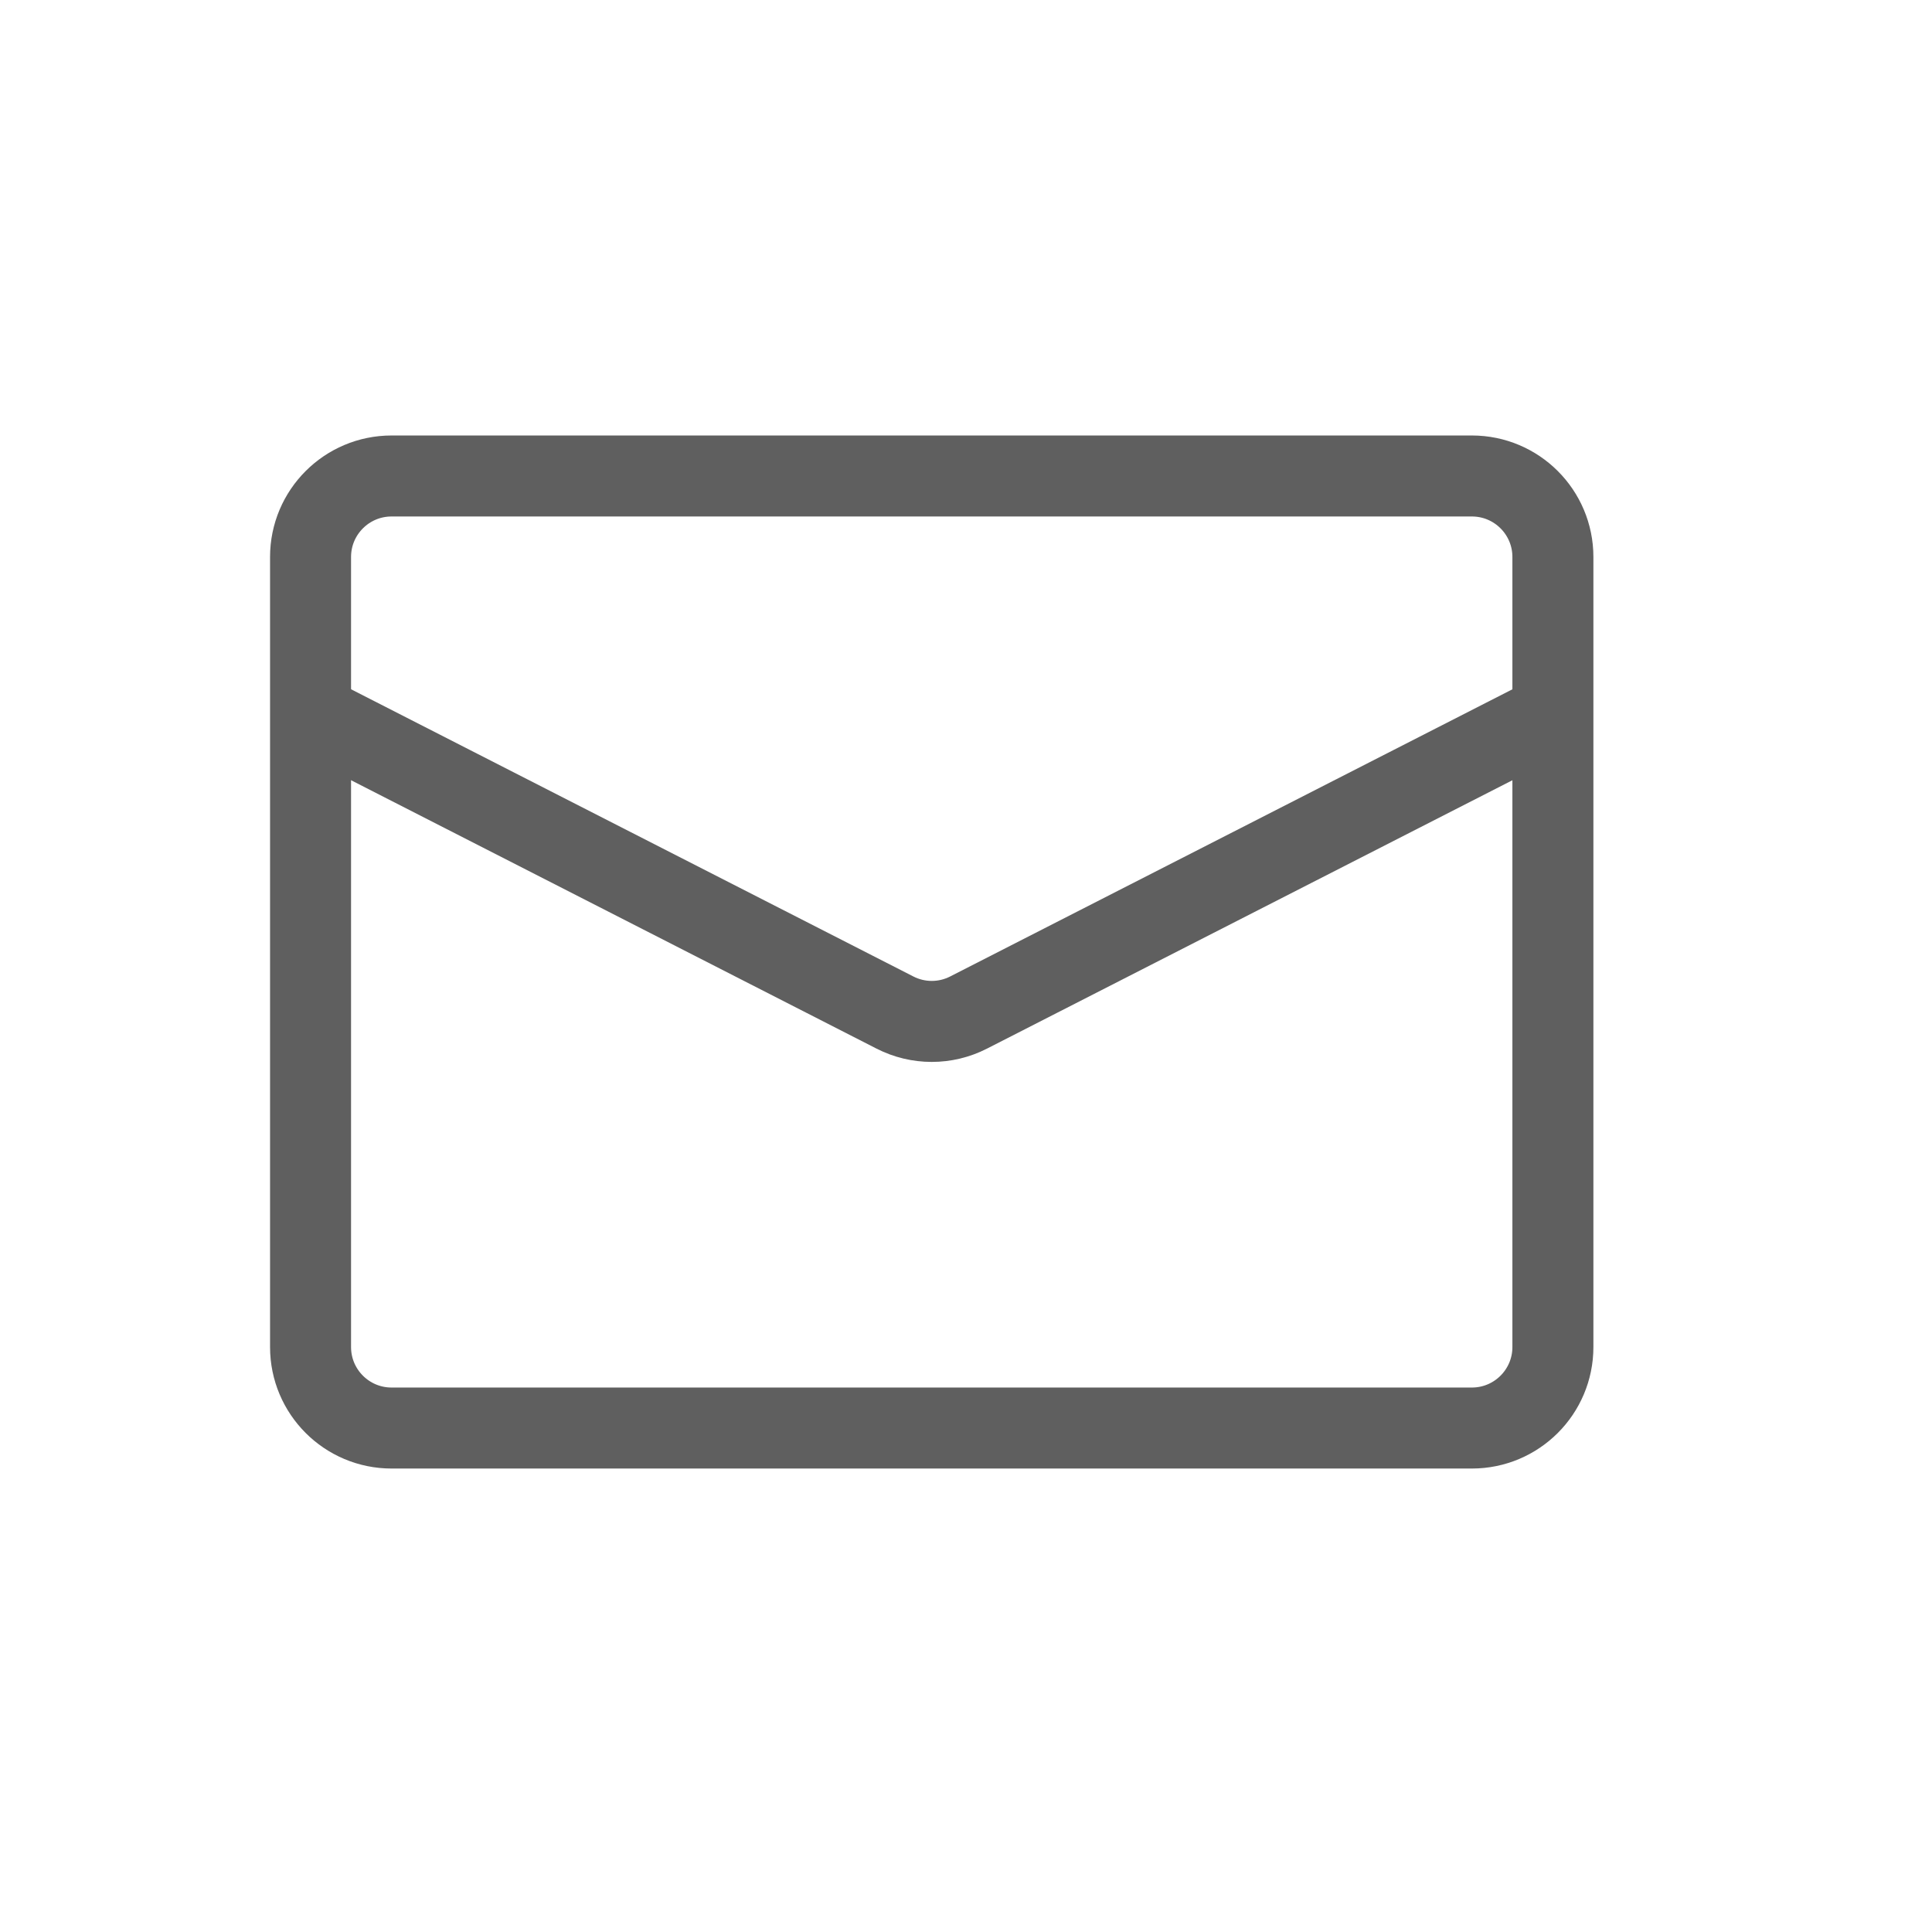
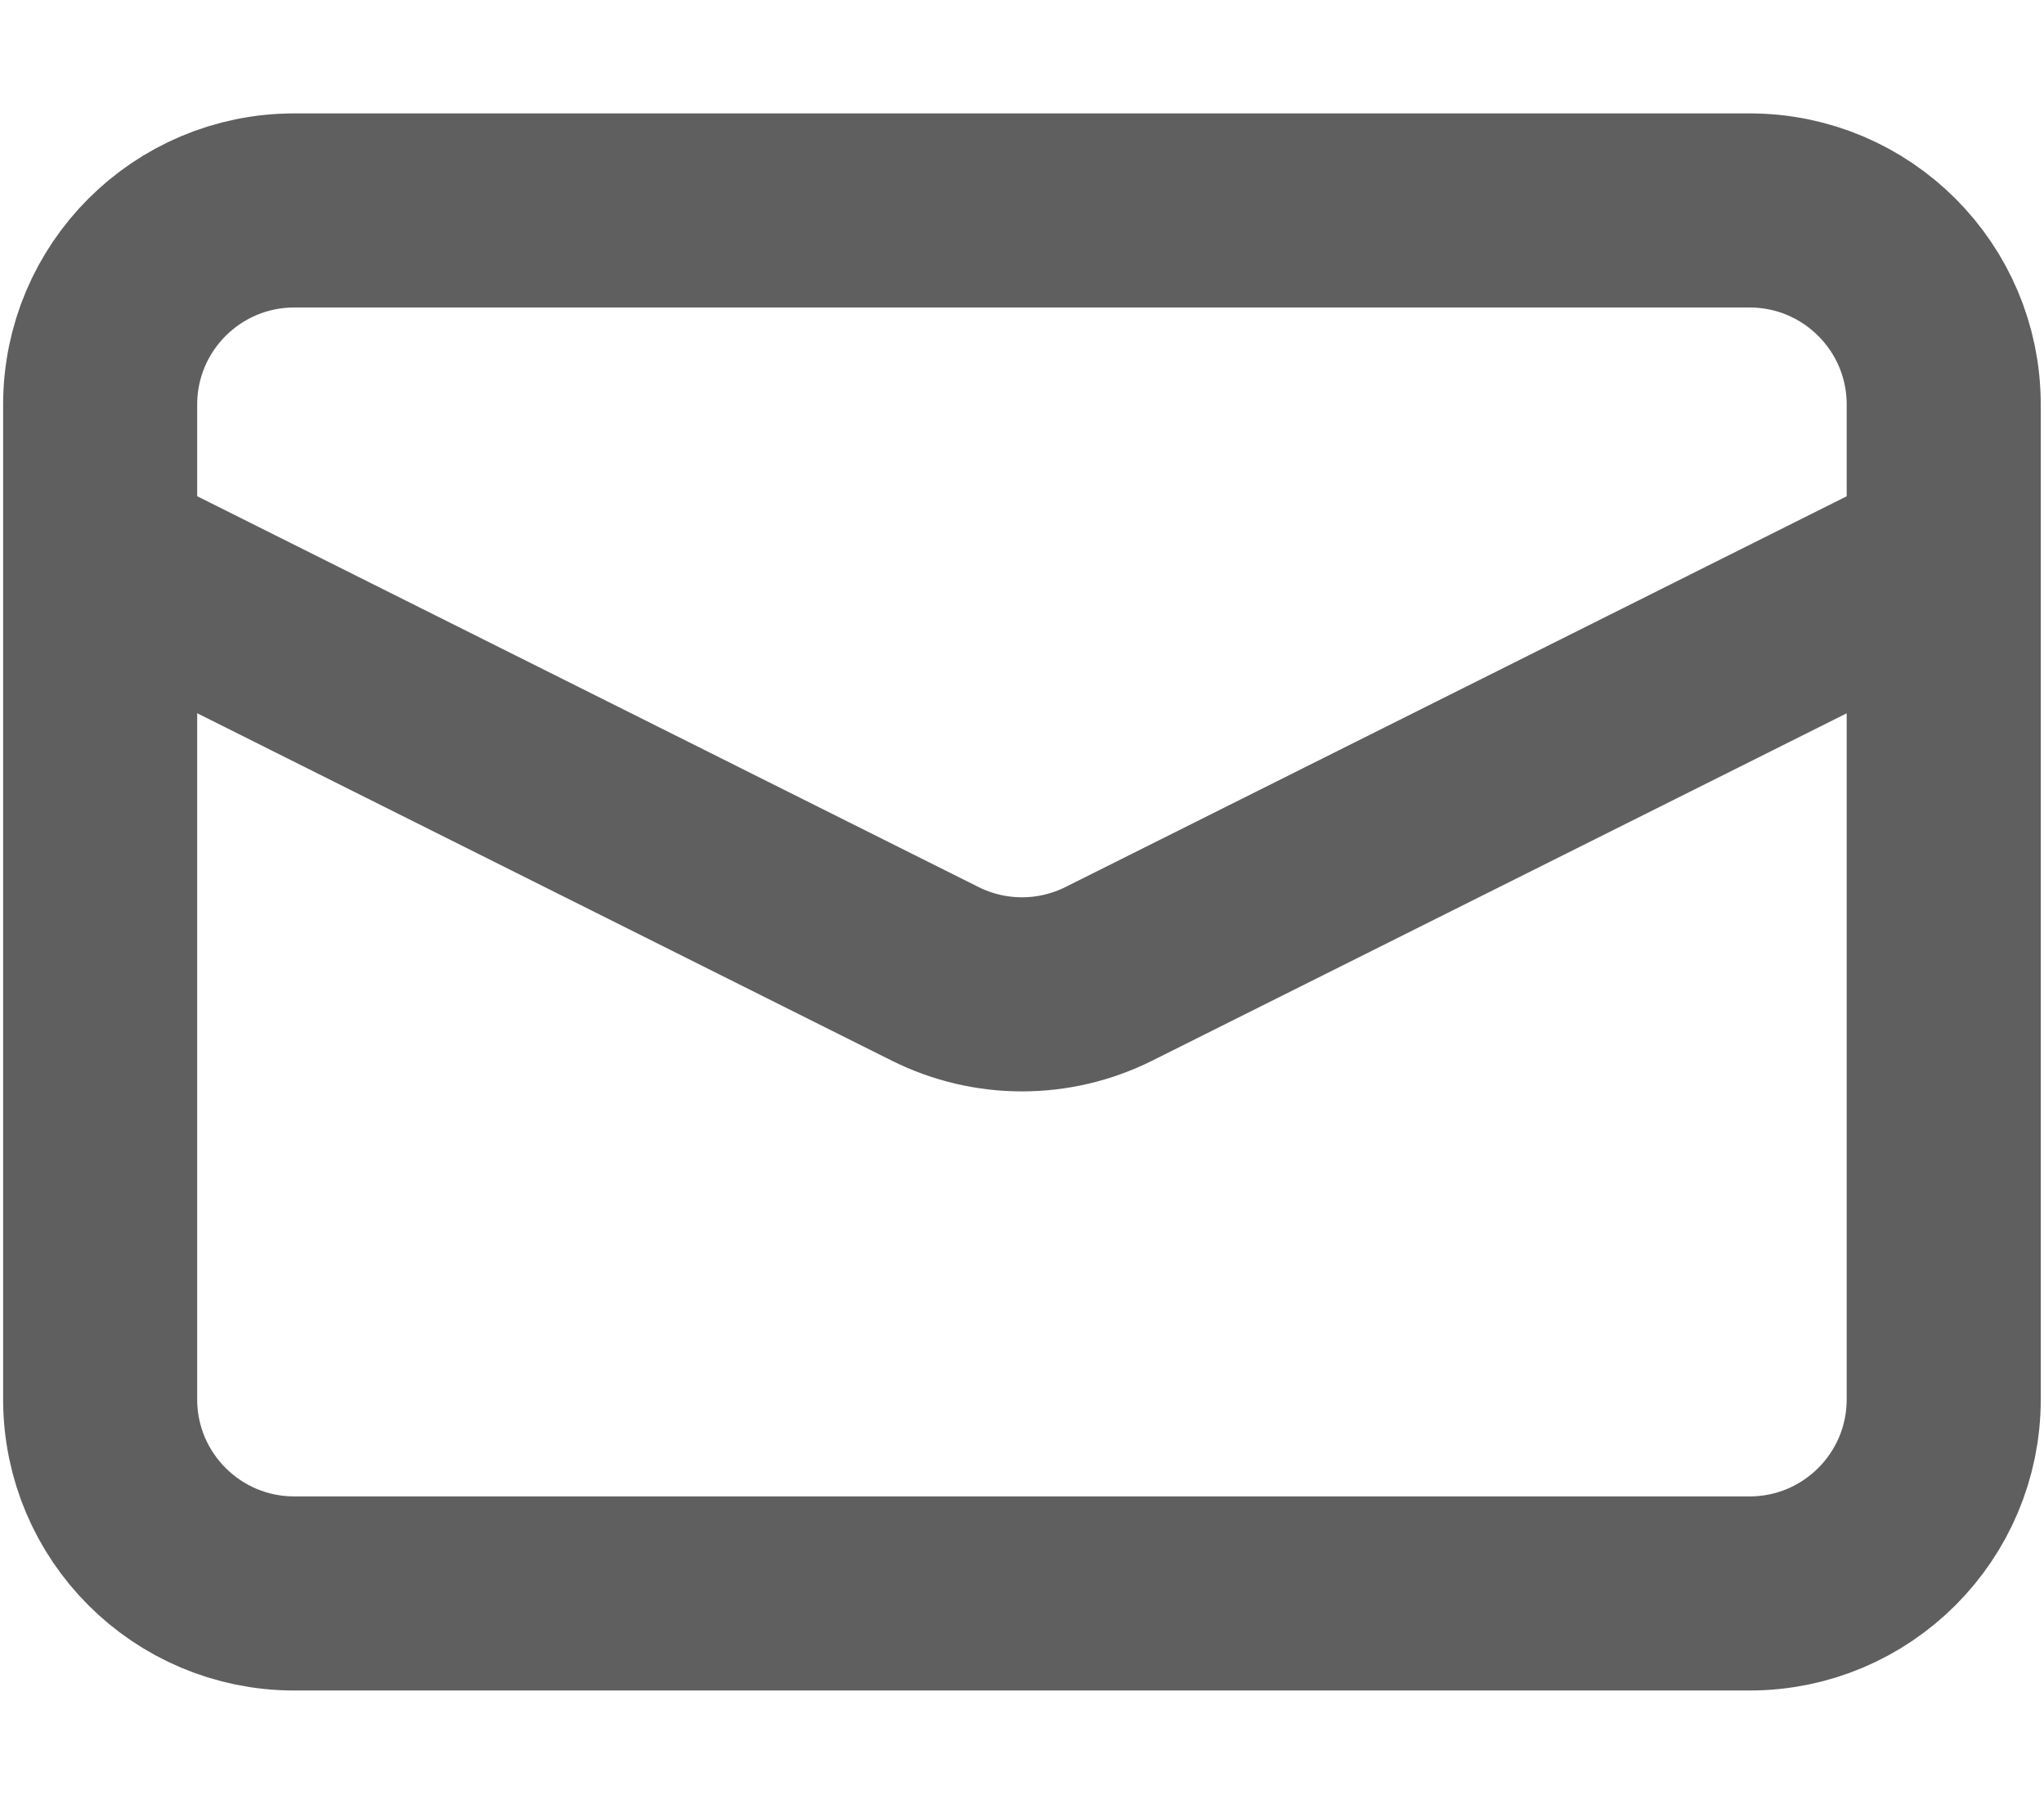
- <svg xmlns="http://www.w3.org/2000/svg" width="27" height="27" viewBox="0 0 27 27" fill="none">
-   <rect x="4.34" y="6.652" width="17.362" height="13.305" rx="1.132" stroke="#5F5F5F" stroke-width="1.132" />
-   <path d="M4.34 9.979L12.506 14.15C12.83 14.316 13.213 14.316 13.537 14.15L21.703 9.979" stroke="#5F5F5F" stroke-width="1.132" />
+ <svg xmlns="http://www.w3.org/2000/svg" width="17" height="15" viewBox="0 0 17 15" fill="none">
+   <rect x="0.833" y="1.75" width="15.333" height="11.5" rx="1.614" stroke="#5F5F5F" stroke-width="1.614" />
+   <path d="M0.833 4.625L7.778 8.098C8.233 8.325 8.767 8.325 9.222 8.098L16.167 4.625" stroke="#5F5F5F" stroke-width="1.614" />
</svg>
